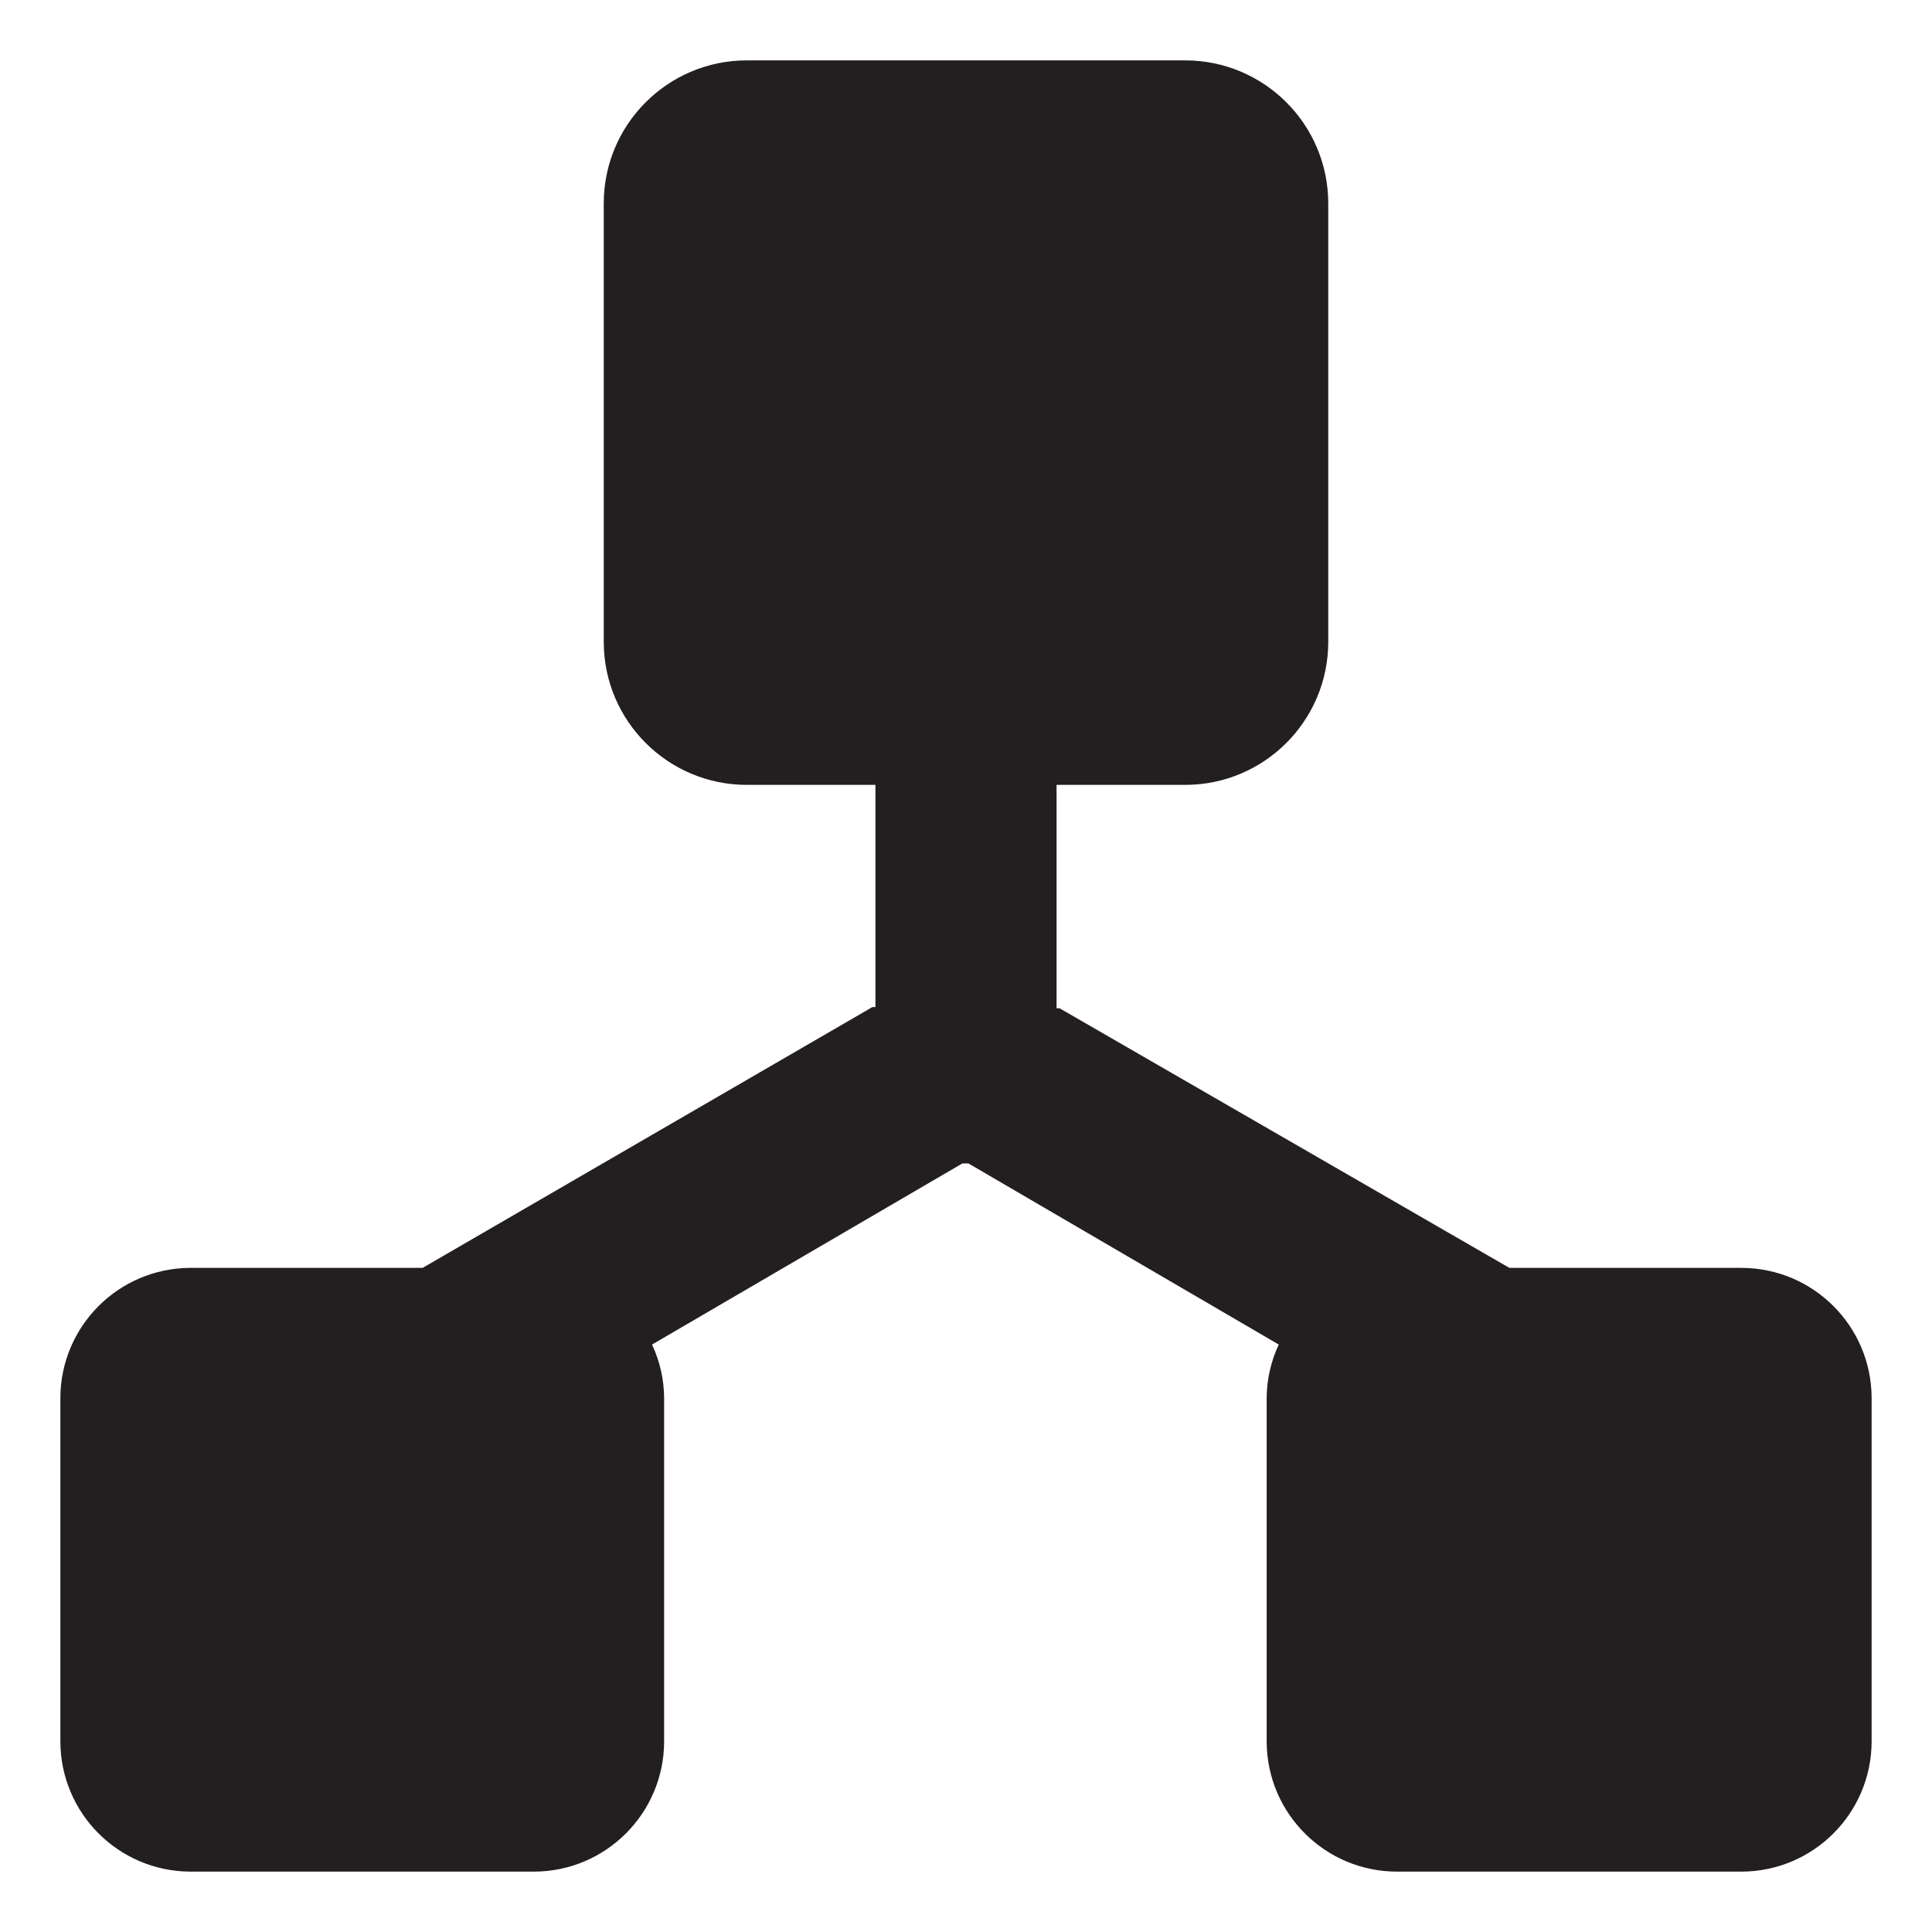
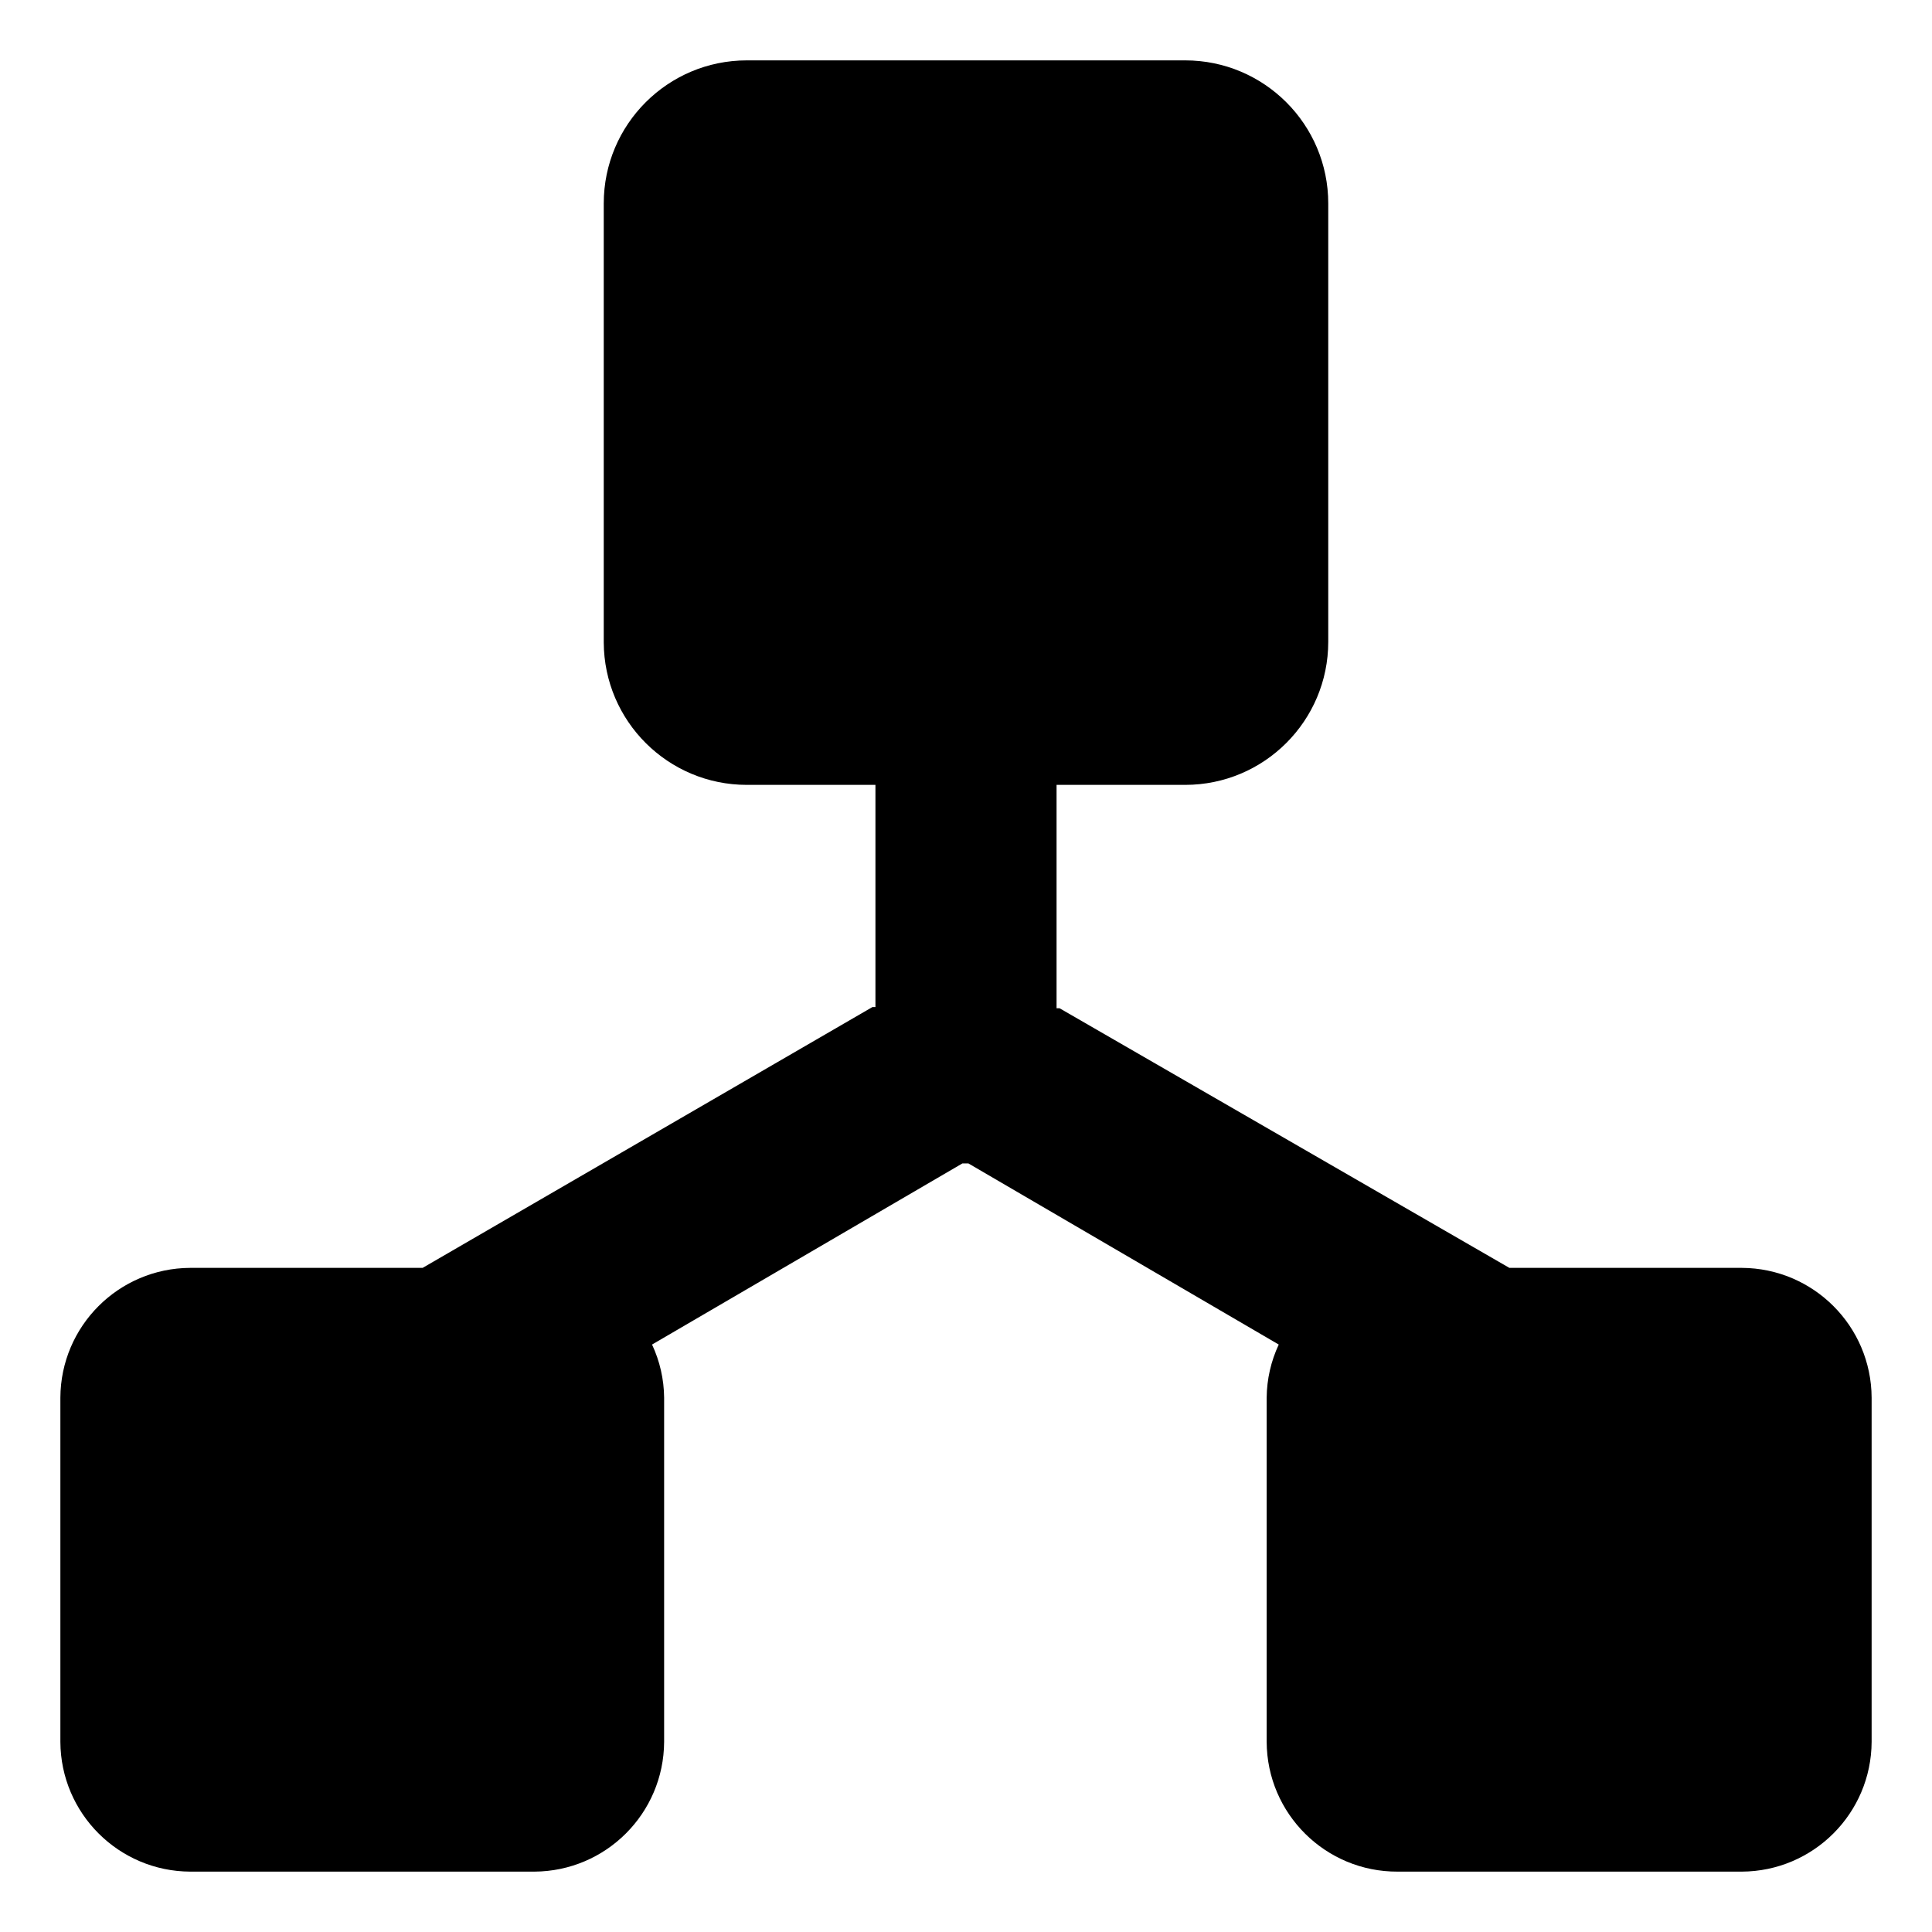
- <svg xmlns="http://www.w3.org/2000/svg" t="1768097331631" class="icon" viewBox="0 0 1024 1024" version="1.1" p-id="1675" width="200" height="200">
-   <path d="M923.2 672H800l-238.4-137.6h-1.6V416h68.16A75.84 75.84 0 0 0 704 340.16V107.84A75.84 75.84 0 0 0 628.16 32h-232.32A75.84 75.84 0 0 0 320 107.84v232.64A75.84 75.84 0 0 0 395.84 416h68.16v117.76h-1.6L224 672H100.8A69.12 69.12 0 0 0 32 740.8v182.4A69.12 69.12 0 0 0 100.8 992h182.4A69.12 69.12 0 0 0 352 923.2v-182.4a67.84 67.84 0 0 0-6.4-28.16l164.48-96h3.2l164.48 96a67.84 67.84 0 0 0-6.4 28.16v182.4A69.12 69.12 0 0 0 740.8 992h182.4A69.12 69.12 0 0 0 992 923.2v-182.4A69.12 69.12 0 0 0 923.2 672z" fill="#231F20" p-id="1676" />
+ <svg xmlns="http://www.w3.org/2000/svg" viewBox="0 0 1024 1024" width="24" height="24" fill="#000000">
+   <path d="M923.2 672H800l-238.4-137.6h-1.6V416h68.16A75.84 75.84 0 0 0 704 340.16V107.84A75.84 75.84 0 0 0 628.16 32h-232.32A75.84 75.84 0 0 0 320 107.84v232.64A75.84 75.84 0 0 0 395.84 416h68.16v117.76h-1.6L224 672H100.8A69.12 69.12 0 0 0 32 740.8v182.4A69.12 69.12 0 0 0 100.8 992h182.4A69.12 69.12 0 0 0 352 923.2v-182.4a67.84 67.84 0 0 0-6.4-28.16l164.48-96h3.2l164.48 96a67.84 67.84 0 0 0-6.4 28.16v182.4A69.12 69.12 0 0 0 740.8 992h182.4A69.12 69.12 0 0 0 992 923.2v-182.4A69.12 69.12 0 0 0 923.2 672z" />
</svg>
